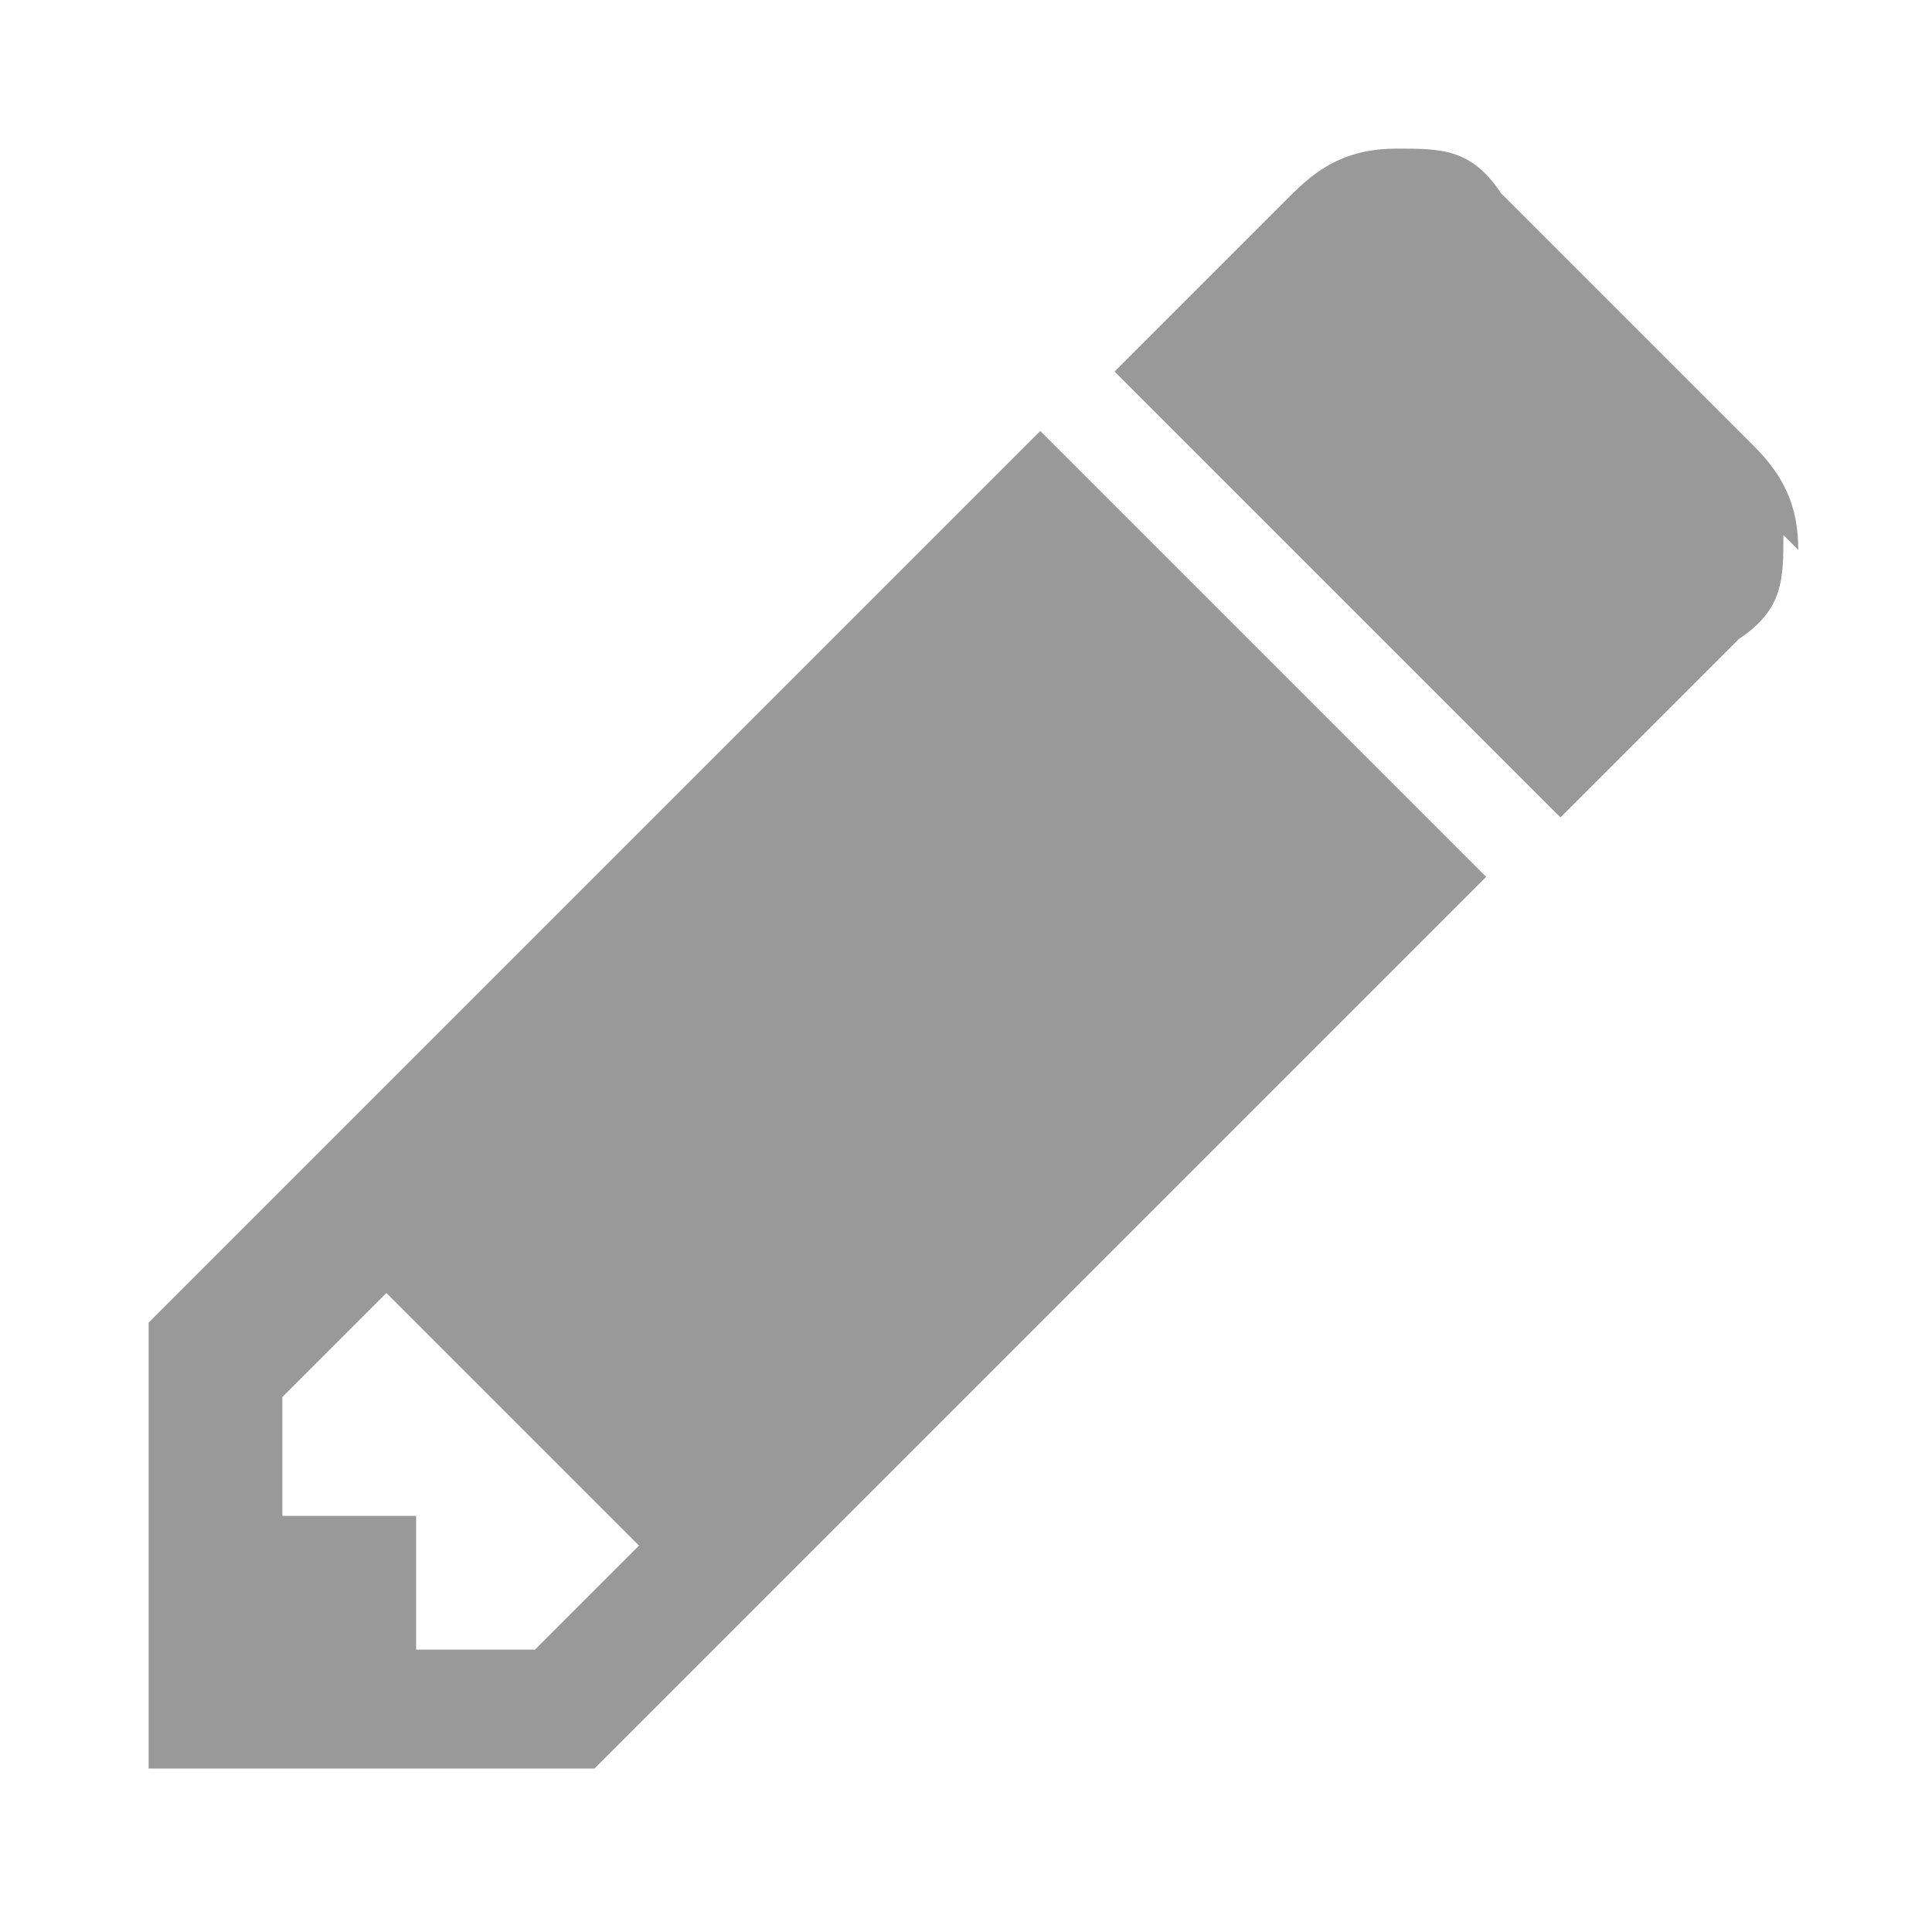
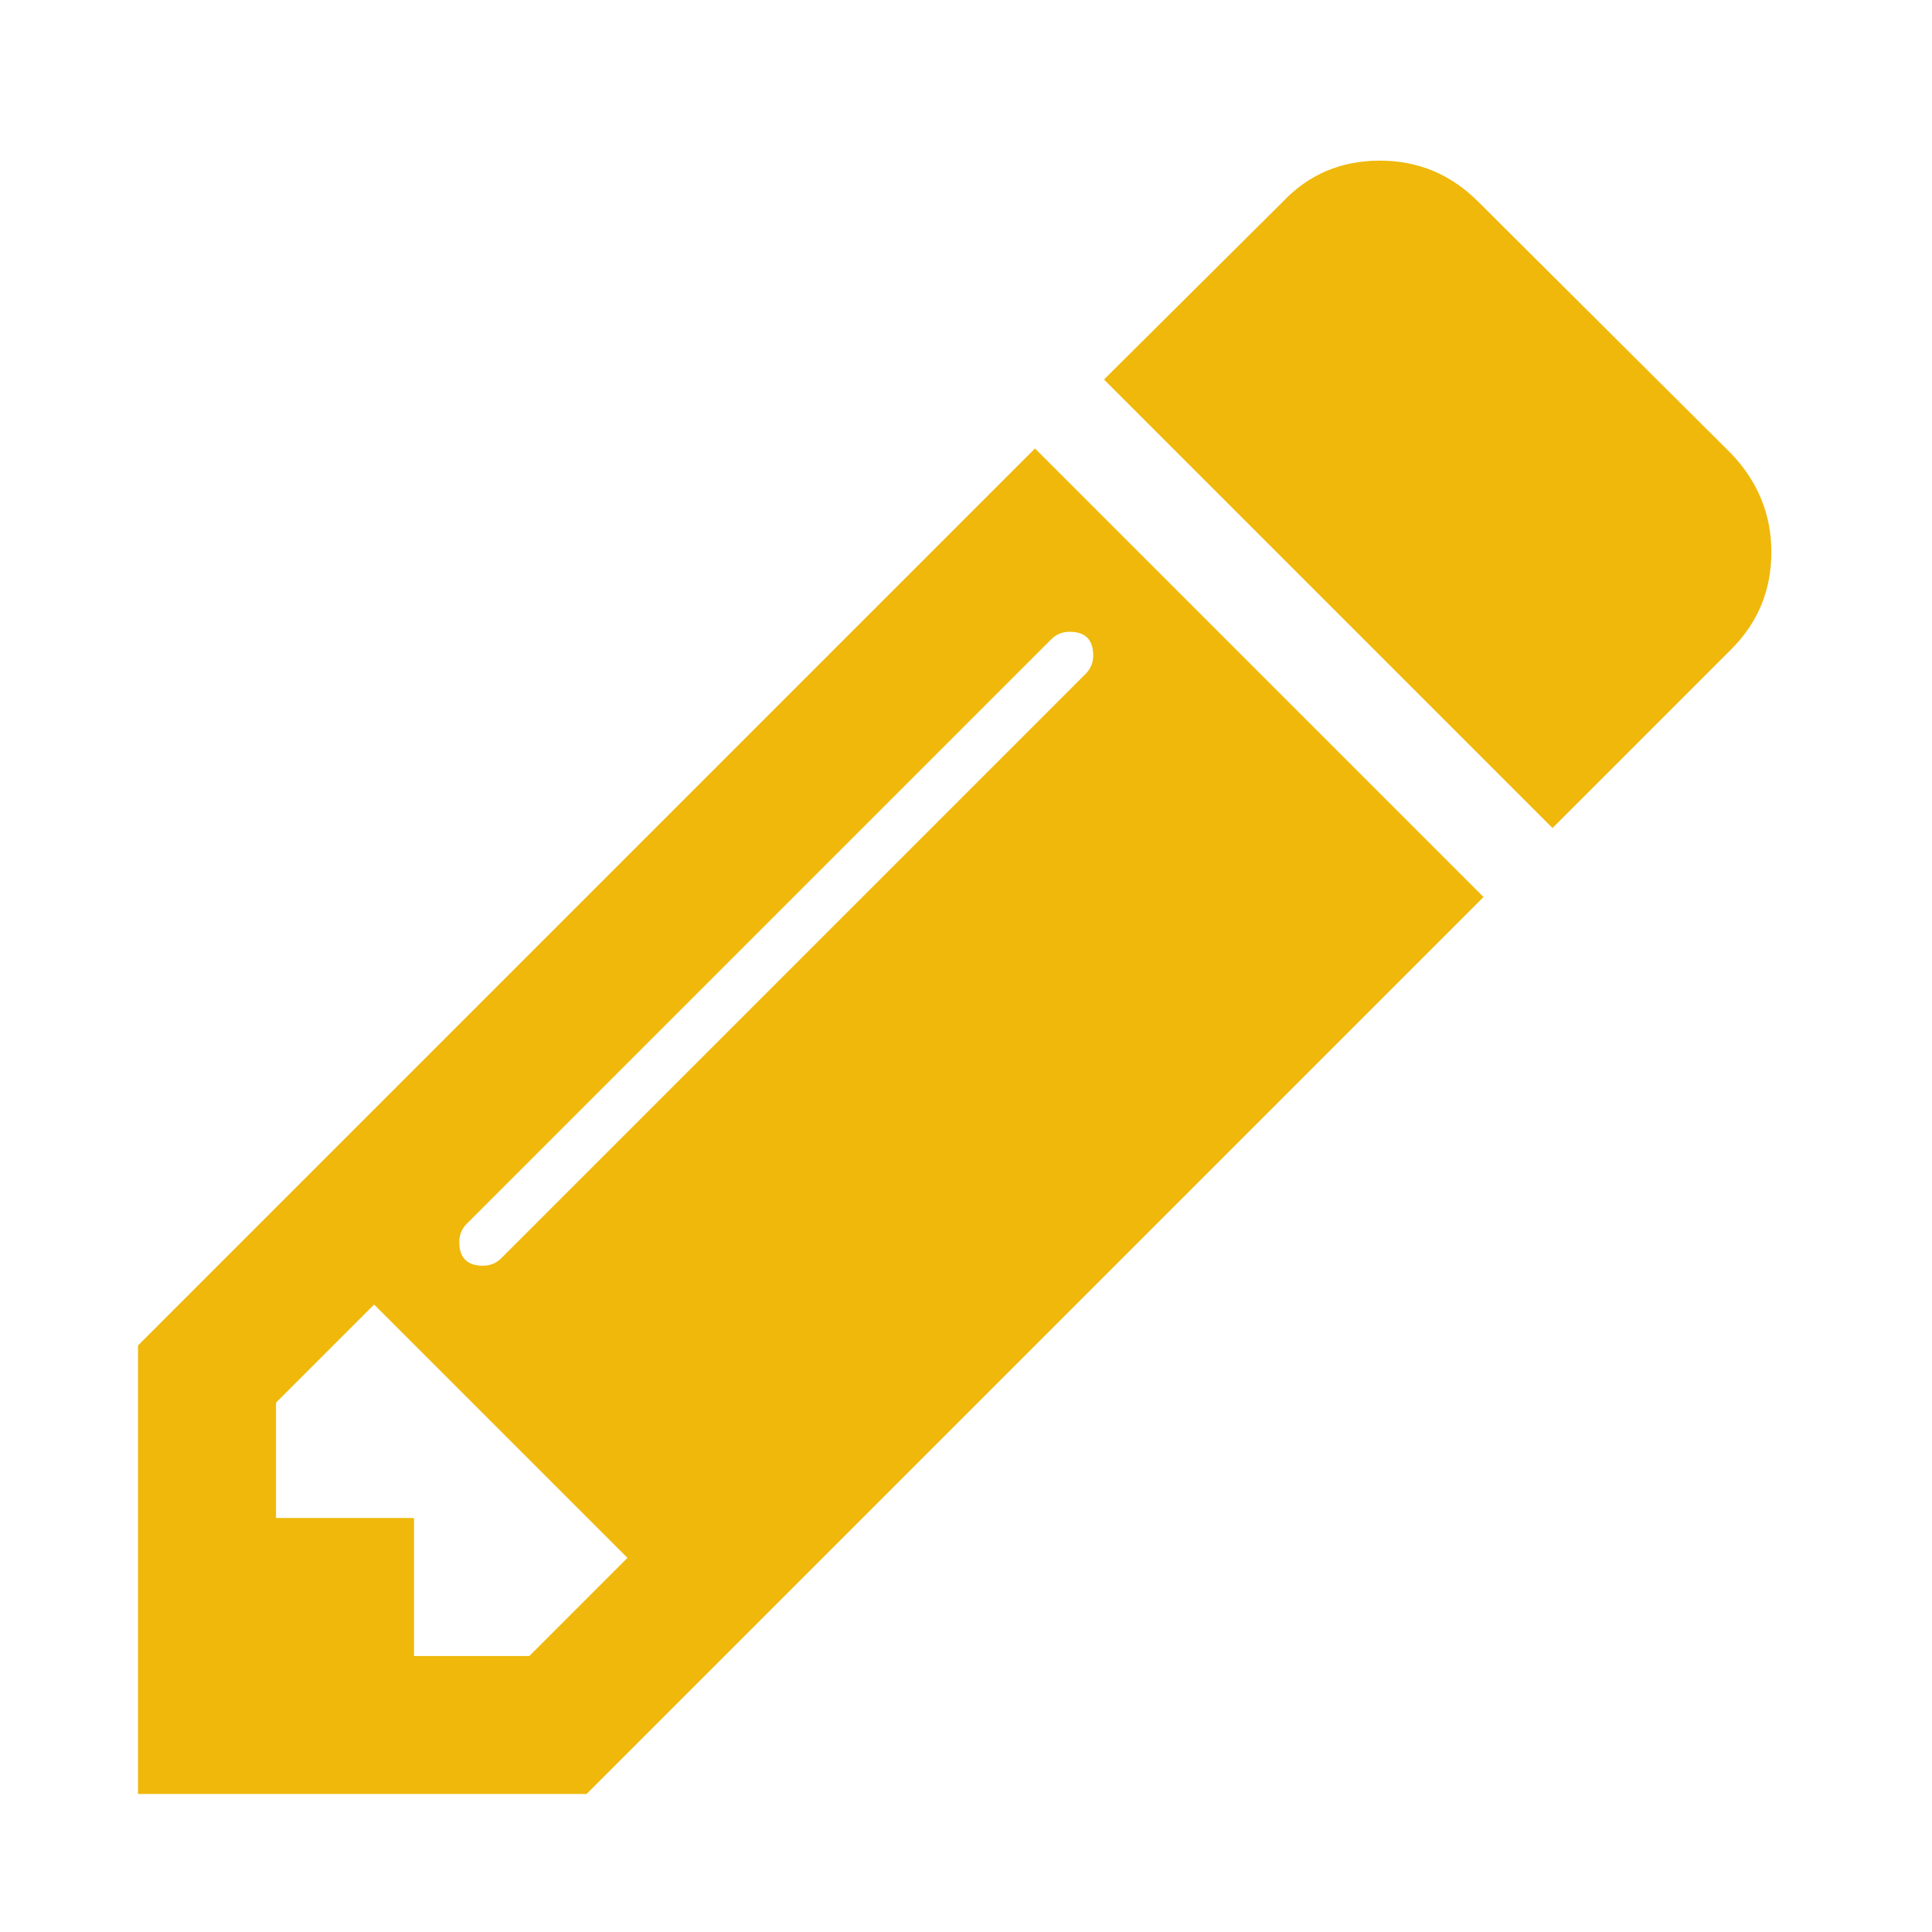
- <svg xmlns="http://www.w3.org/2000/svg" id="Livello_1" version="1.1" viewBox="0 0 13 13">
-   <defs>
-     <style>
-       .st0 {
-         fill: #999;
-       }
-     </style>
-   </defs>
-   <path class="st0" d="M3.6,11.1l.7-.7-1.7-1.7-.7.7v.8h.9v.9h.8ZM7,2.9l3,3-6,6H1v-3L7,2.9ZM12,3.6c0,.3,0,.5-.3.7l-1.2,1.2-3-3,1.2-1.2c.2-.2.4-.3.7-.3s.5,0,.7.3l1.7,1.7c.2.2.3.4.3.7Z" />
+ <svg xmlns="http://www.w3.org/2000/svg" width="13" height="13" viewBox="0 0 1792 1792">
+   <path fill="#efb80b" d="M491 1536l91-91-235-235-91 91v107h128v128h107zm523-928q0-22-22-22-10 0-17 7l-542 542q-7 7-7 17 0 22 22 22 10 0 17-7l542-542q7-7 7-17zm-54-192l416 416-832 832h-416v-416zm683 96q0 53-37 90l-166 166-416-416 166-165q36-38 90-38 53 0 91 38l235 234q37 39 37 91z" />
</svg>
